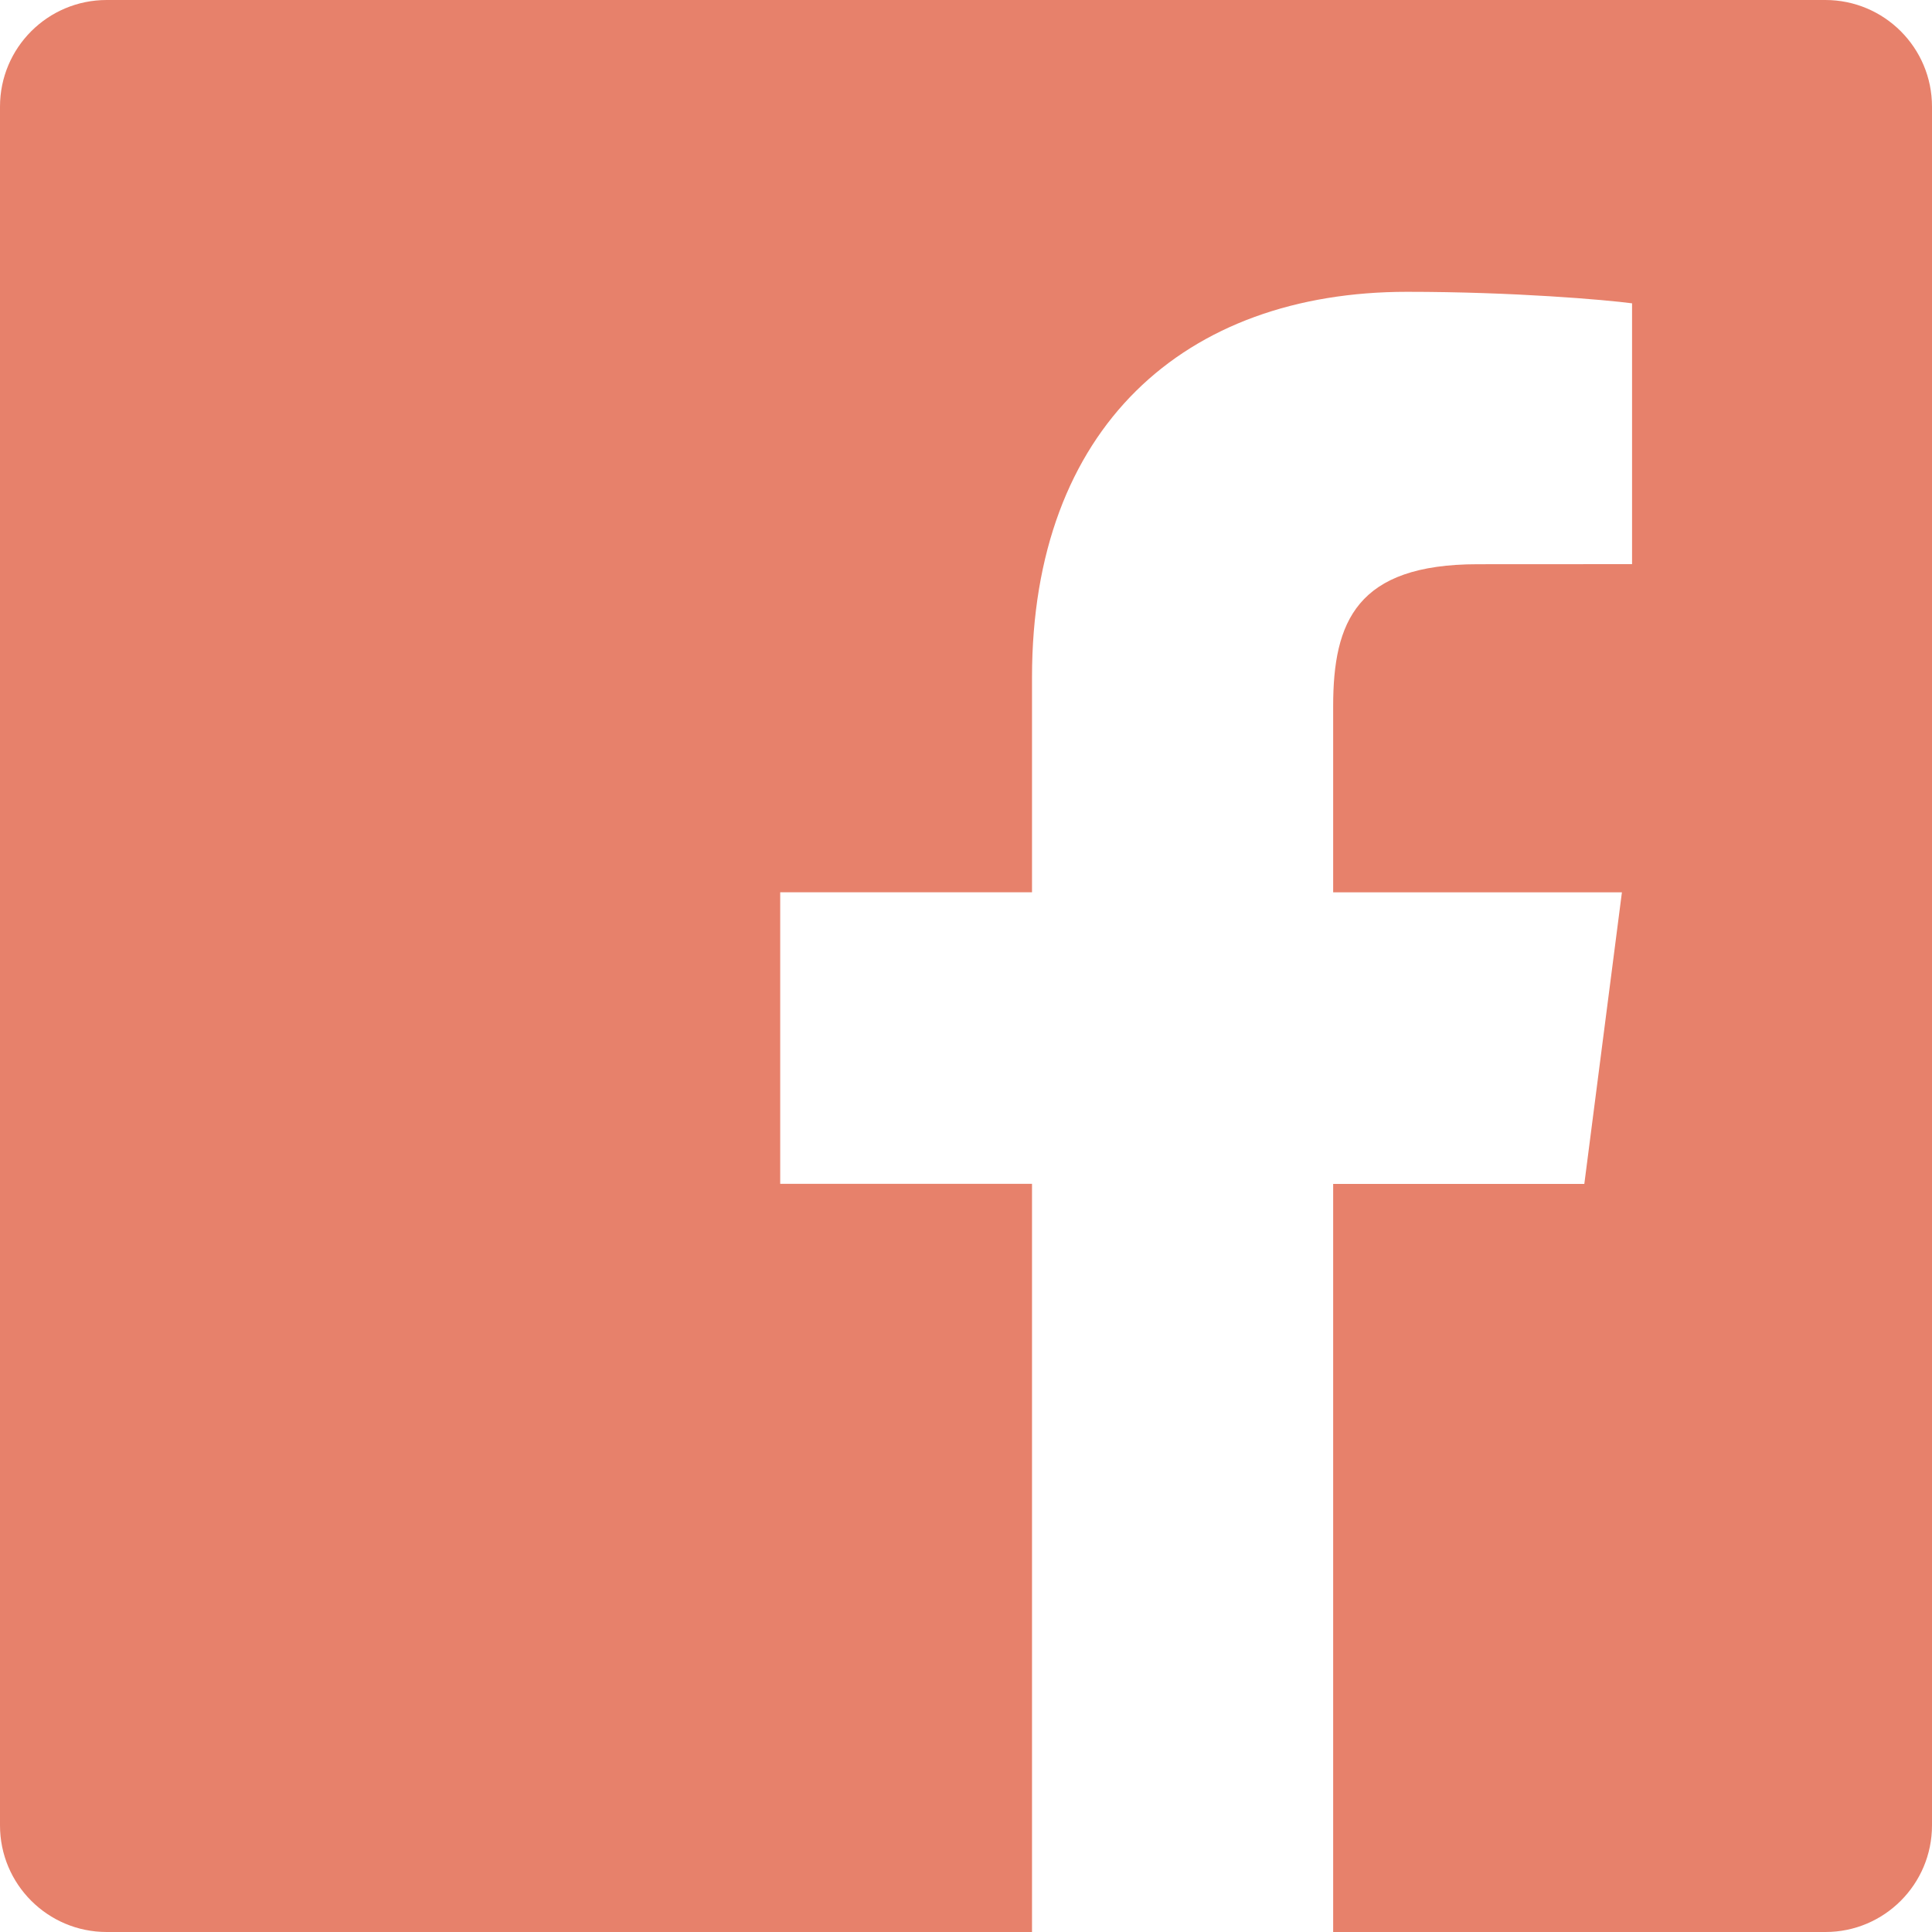
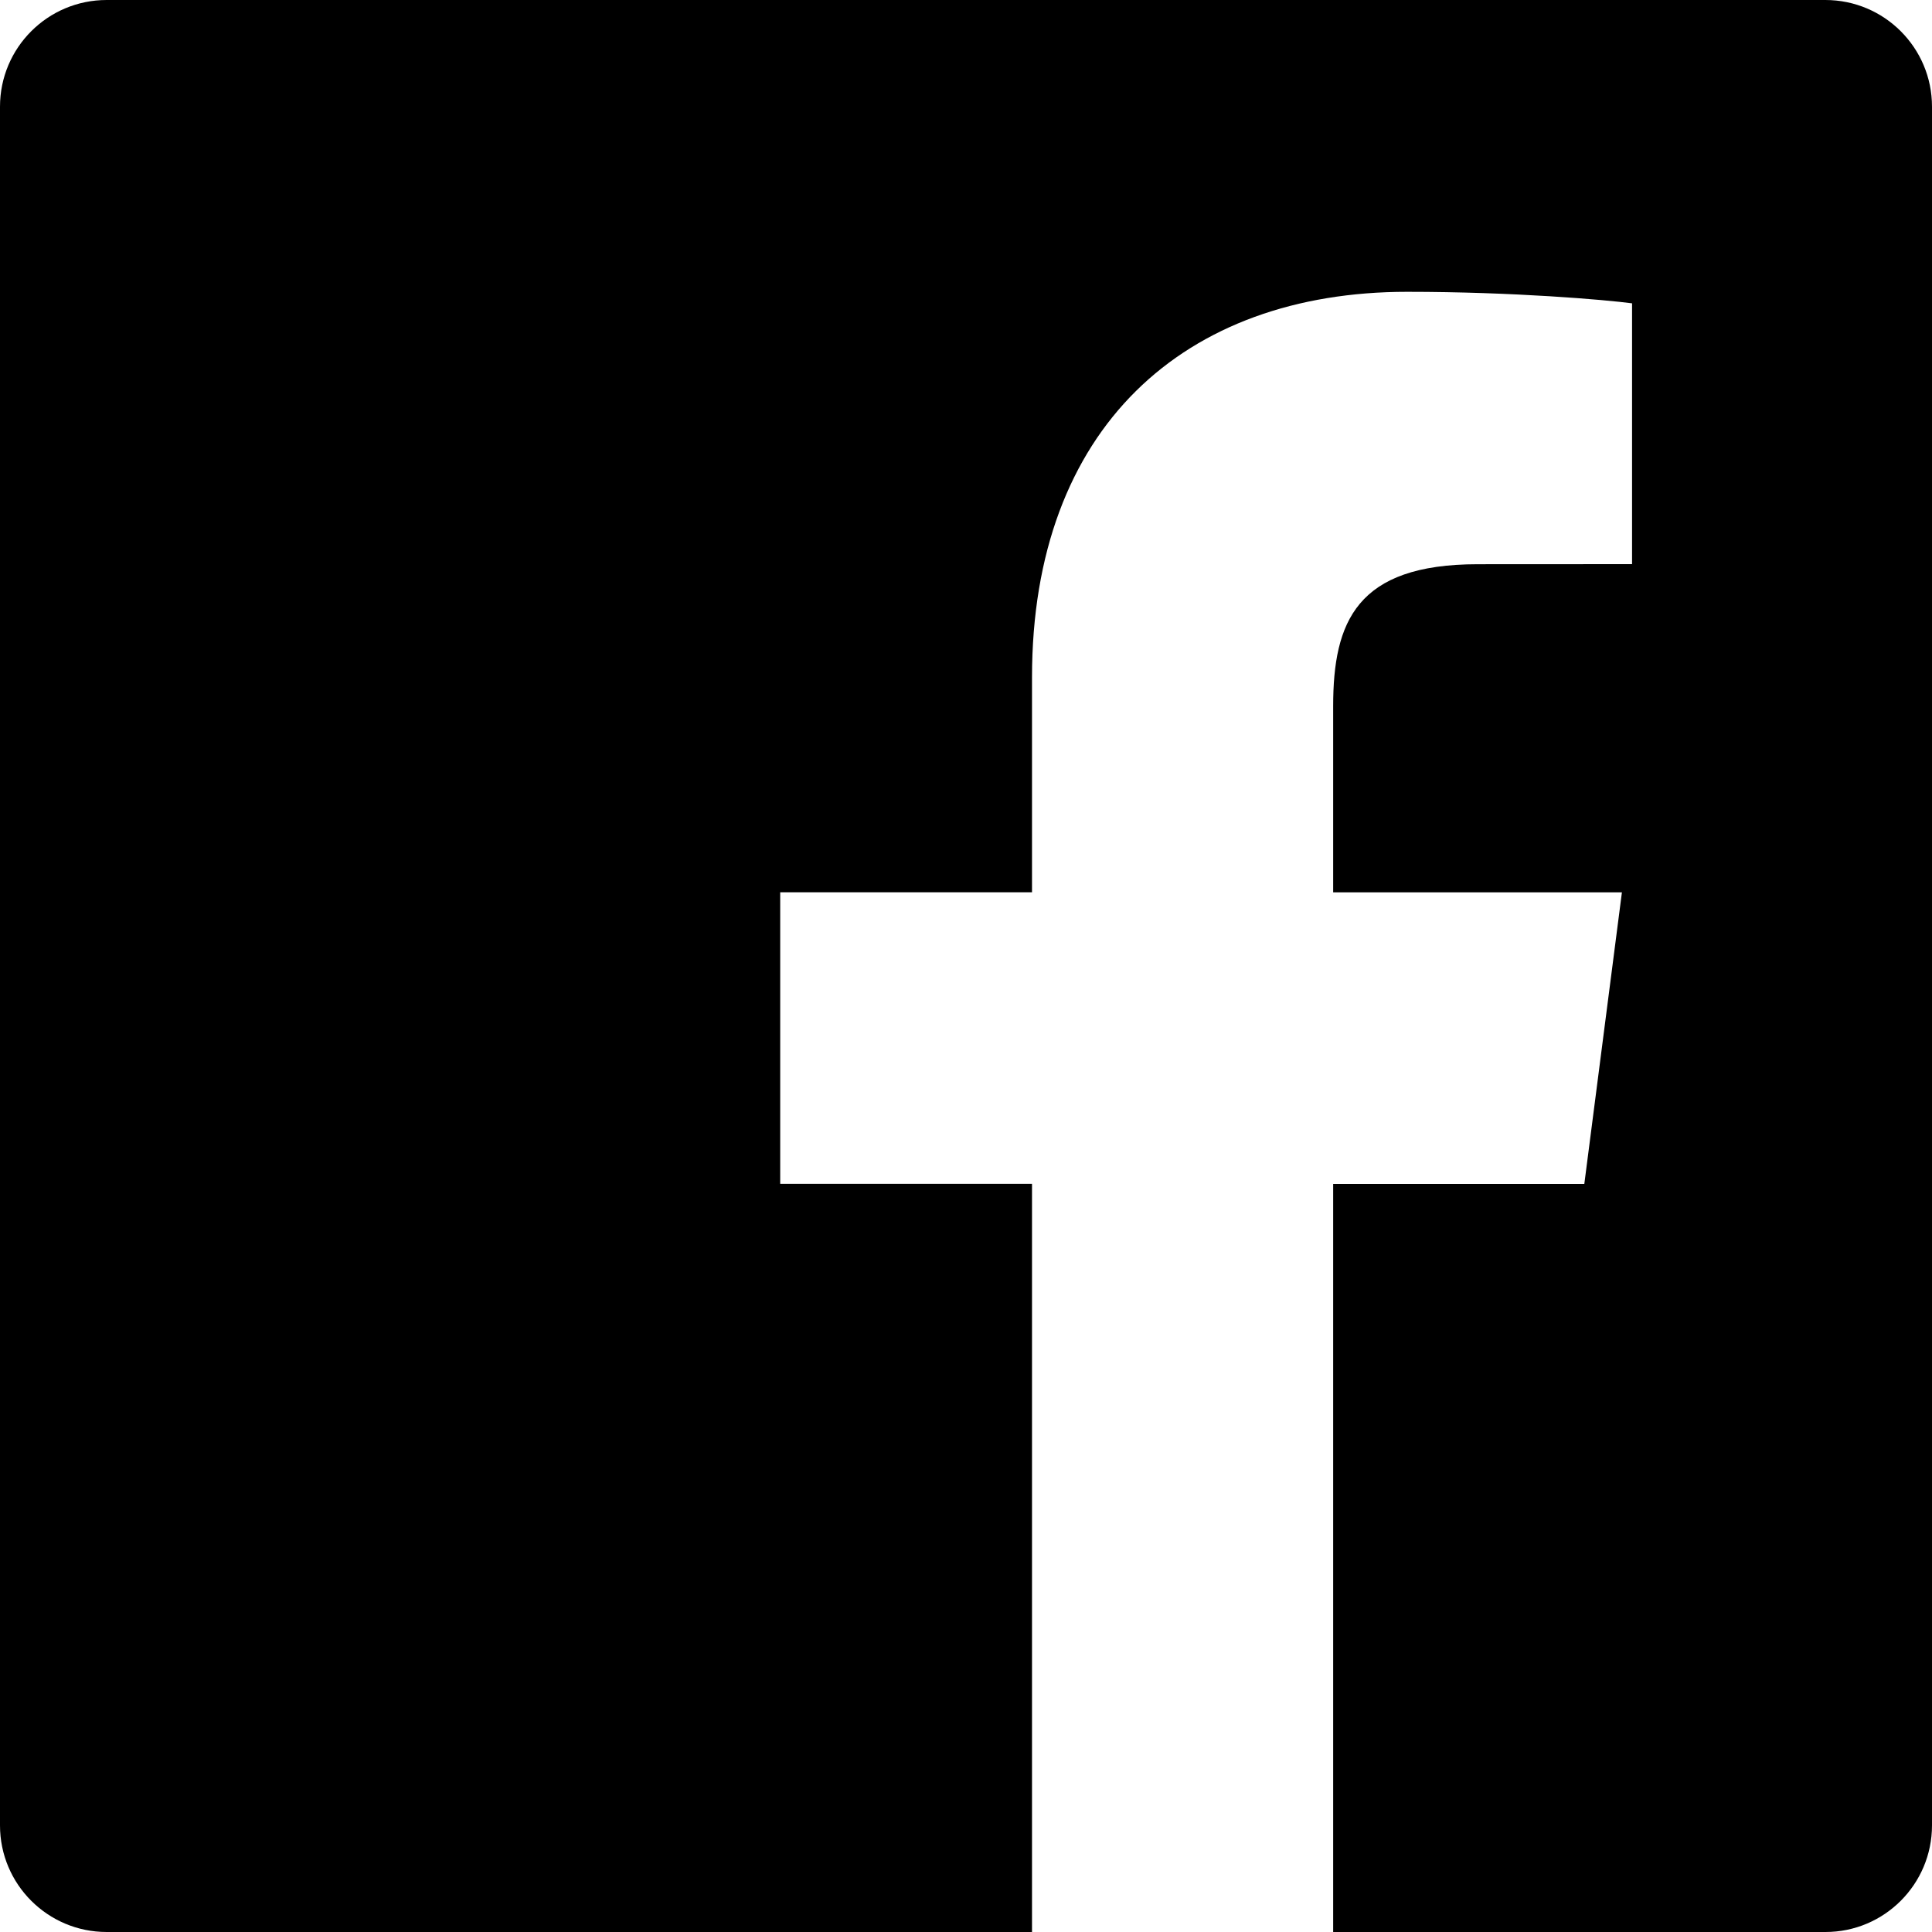
<svg xmlns="http://www.w3.org/2000/svg" width="24" height="24">
-   <path d="M22.675 0H1.325C.593 0 0 .593 0 1.325v21.351C0 23.407.593 24 1.325 24H12.82v-9.294H9.692v-3.622h3.128V8.413c0-3.1 1.893-4.788 4.659-4.788 1.325 0 2.463.099 2.795.143v3.24l-1.918.001c-1.504 0-1.795.715-1.795 1.763v2.313h3.587l-.467 3.622h-3.12V24h6.116c.73 0 1.323-.593 1.323-1.325V1.325C24 .593 23.407 0 22.675 0z" fill="#E7816B" fill-rule="nonzero" />
+   <path d="M22.675 0H1.325C.593 0 0 .593 0 1.325v21.351C0 23.407.593 24 1.325 24H12.82v-9.294H9.692v-3.622h3.128V8.413c0-3.1 1.893-4.788 4.659-4.788 1.325 0 2.463.099 2.795.143v3.24l-1.918.001c-1.504 0-1.795.715-1.795 1.763v2.313h3.587l-.467 3.622h-3.12V24h6.116c.73 0 1.323-.593 1.323-1.325V1.325C24 .593 23.407 0 22.675 0z" fill-rule="nonzero" />
</svg>
